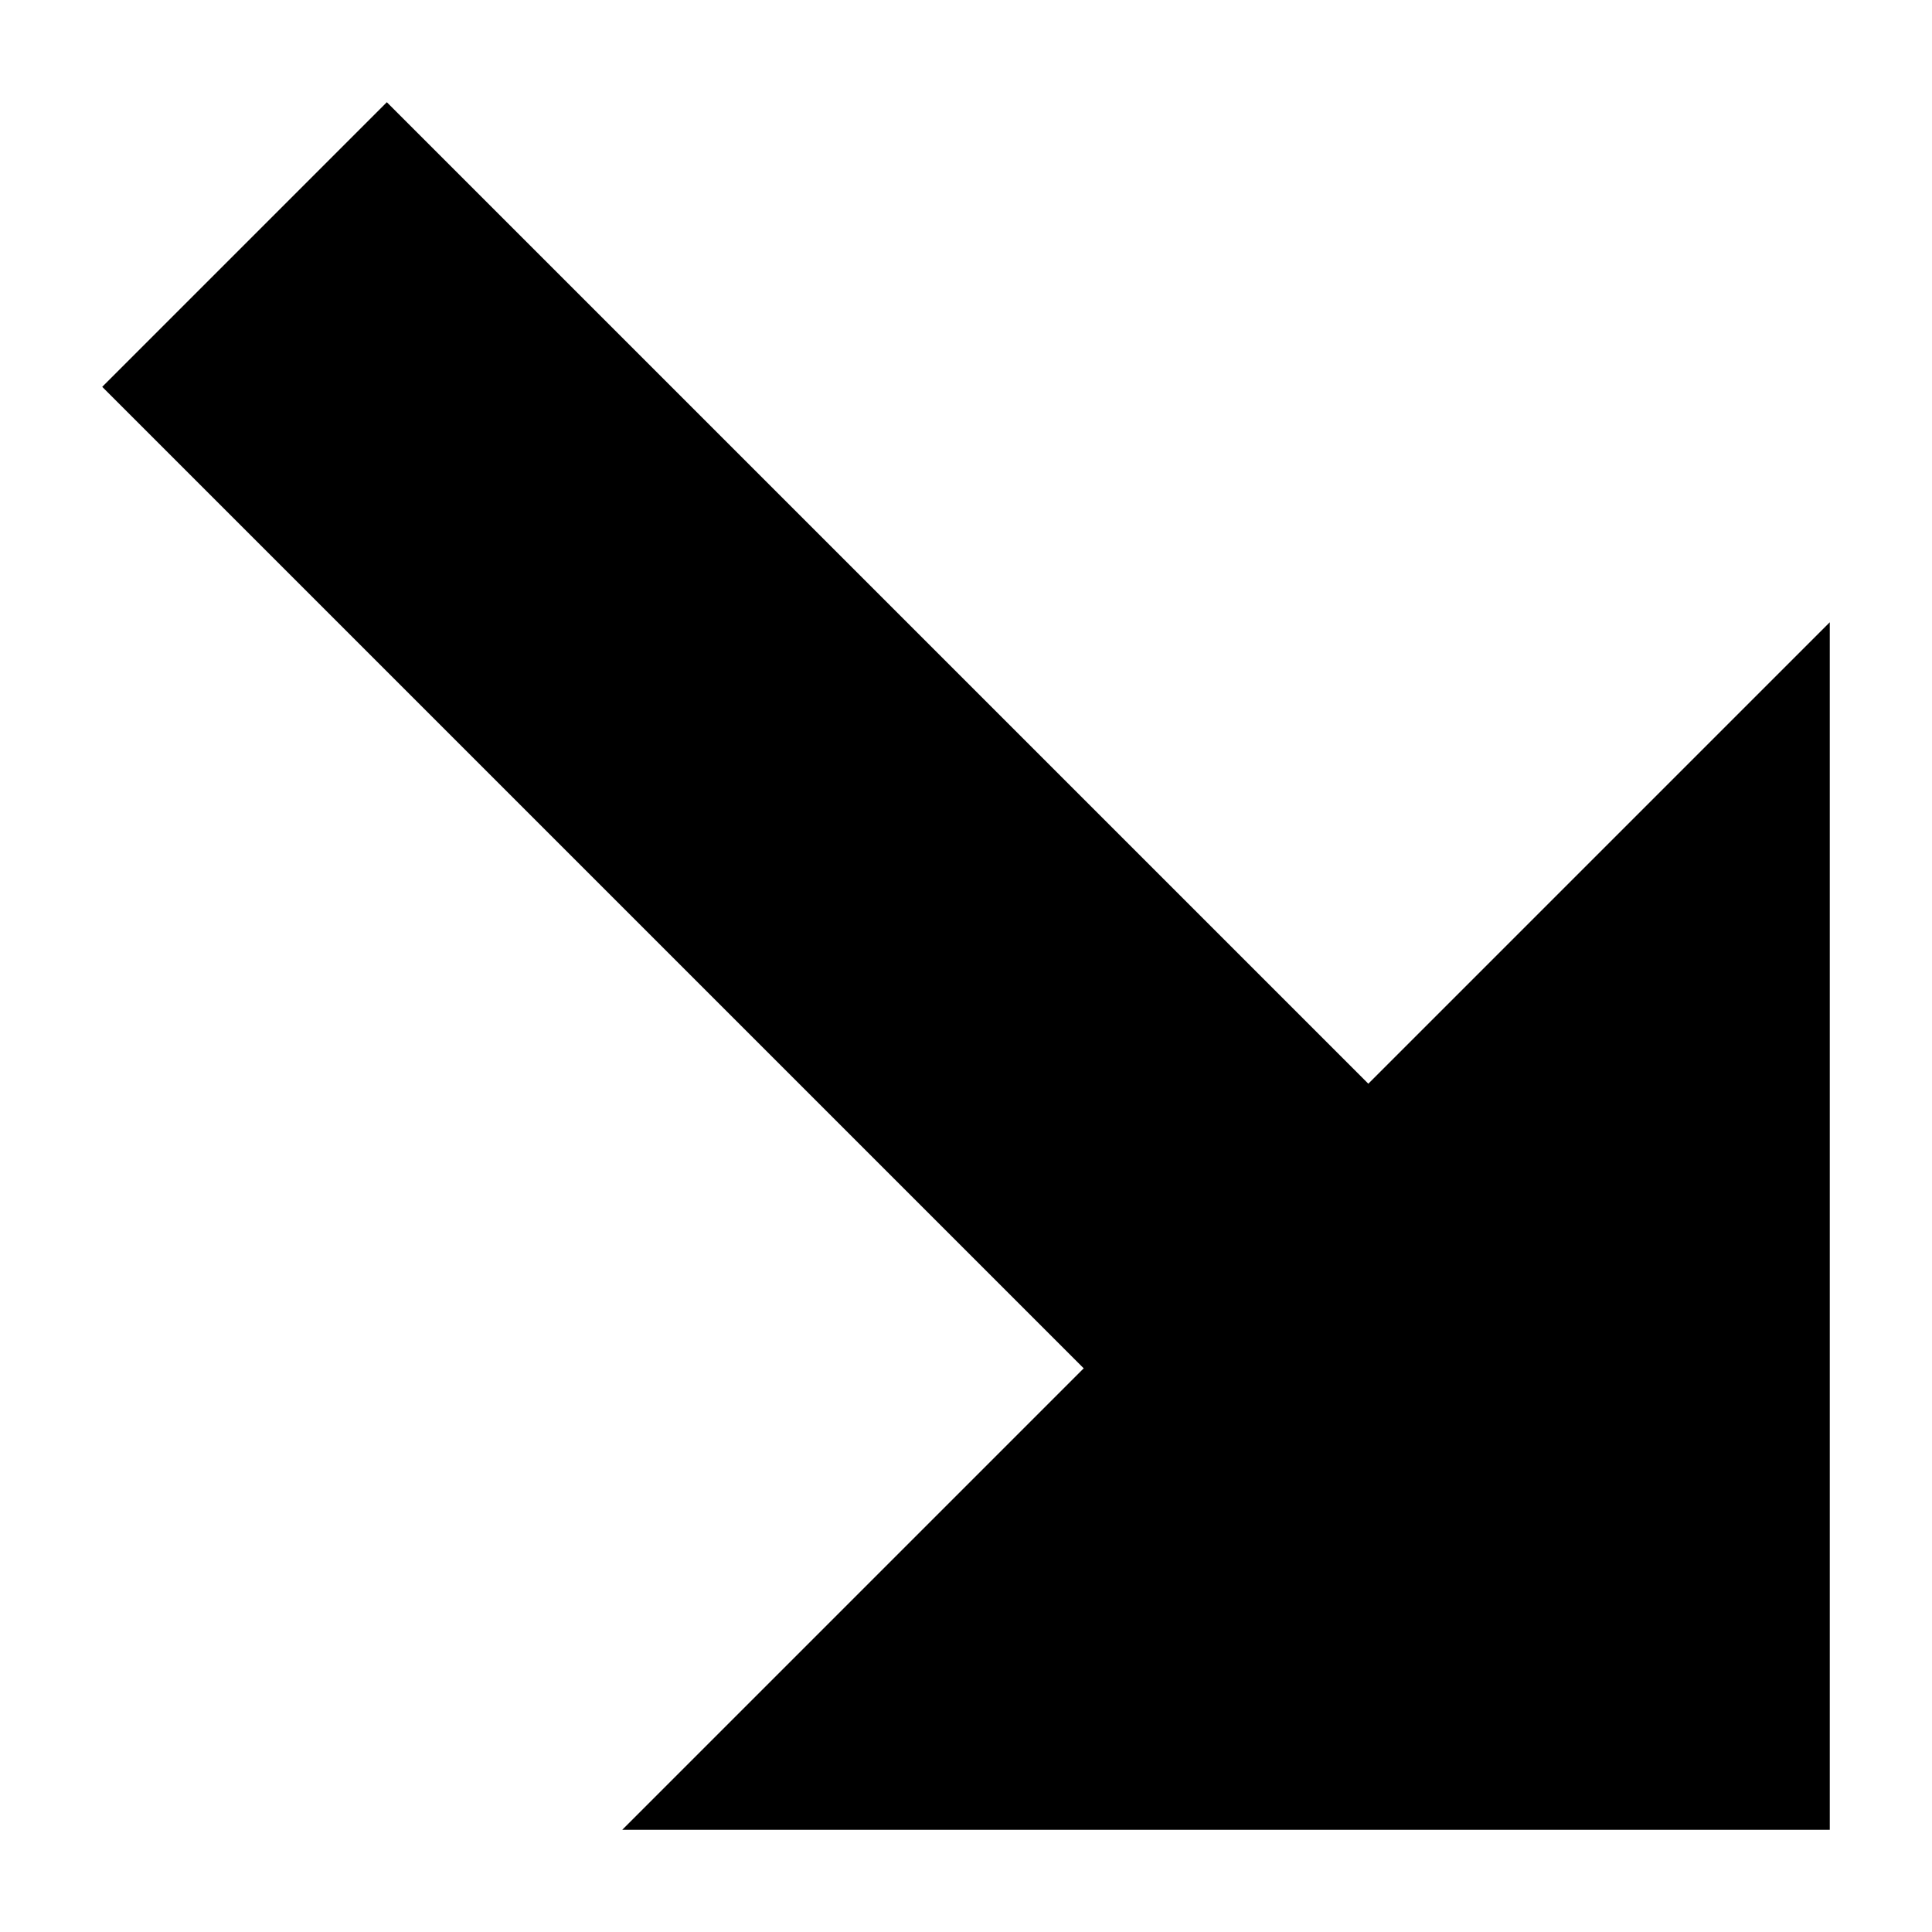
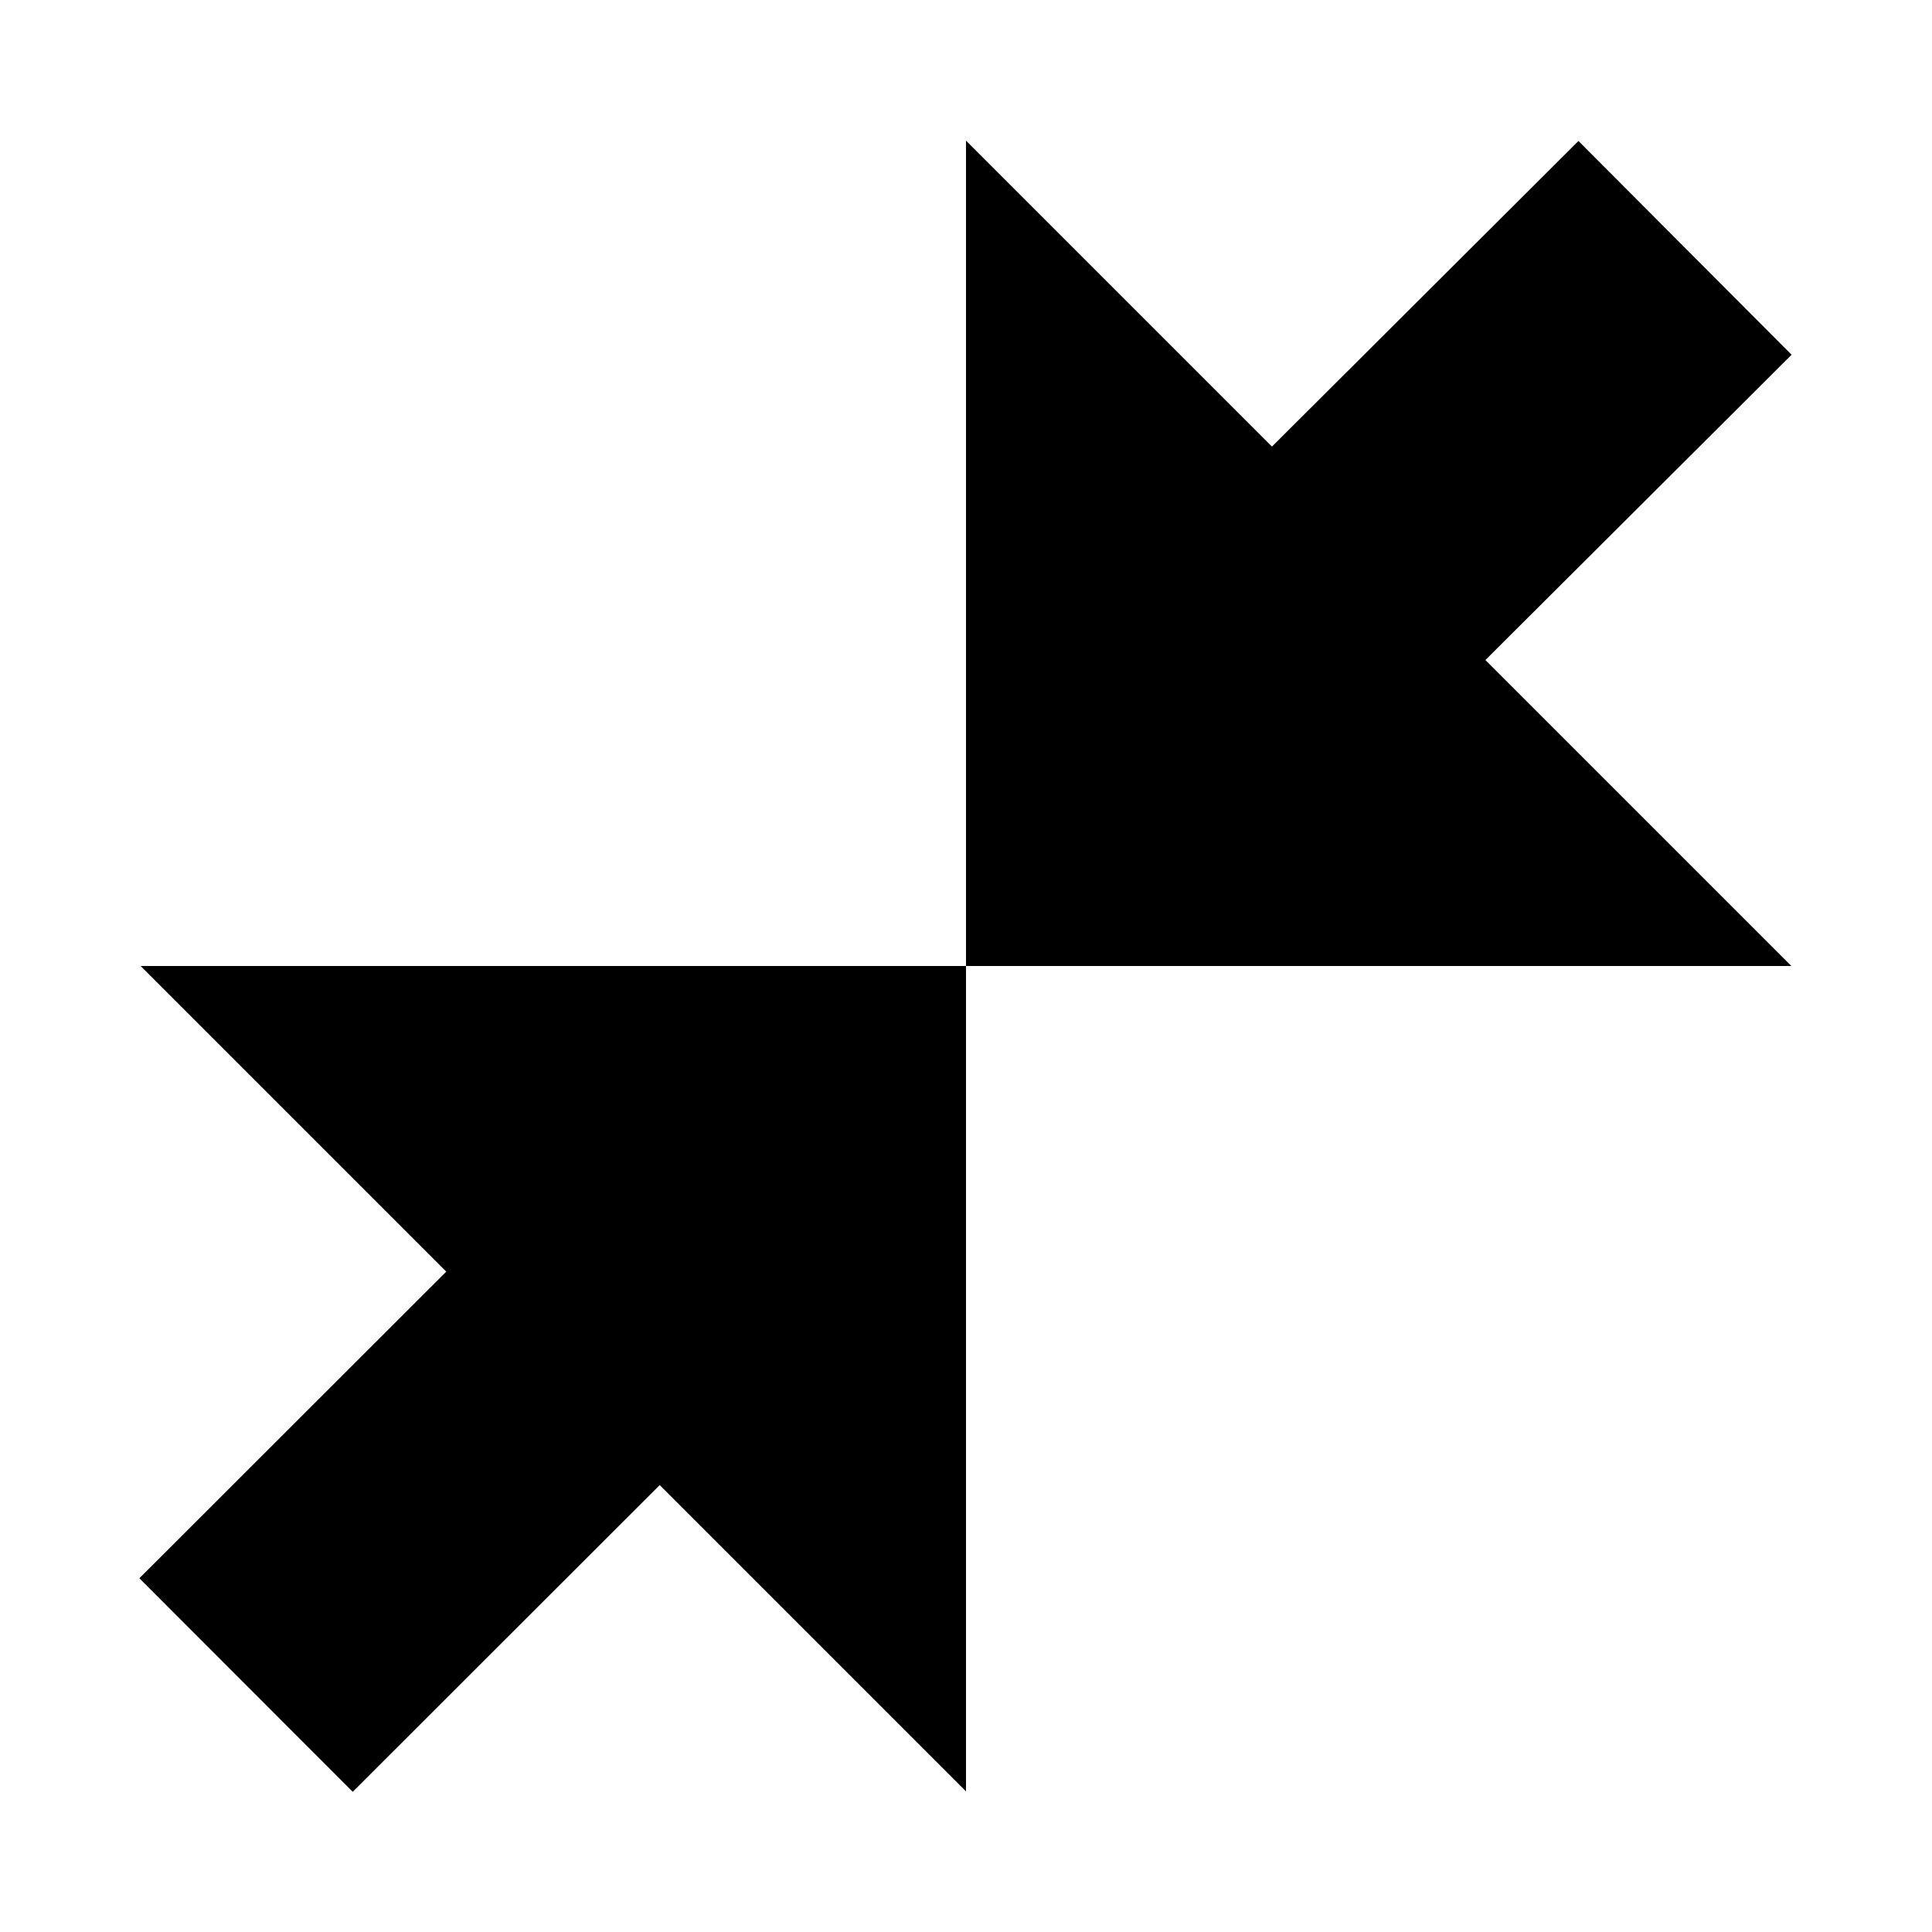
<svg xmlns="http://www.w3.org/2000/svg" width="48px" height="48px" id="svg4337" version="1.1">
  <defs id="defs4339" />
  <g id="layer1">
-     <g id="g4313" transform="matrix(0,1,-1,0,48.46016,0.460155)">
-       <path id="path4288" d="M 5.615,42.385 35.314,12.686" style="fill:none;fill-rule:evenodd;stroke:#000000;stroke-width:10;stroke-linecap:butt;stroke-linejoin:miter;stroke-miterlimit:4;stroke-dasharray:none;stroke-opacity:1" />
-       <path id="path4292" d="M 45,33 45,3 15,3 Z" style="opacity:1;fill:#000000;fill-opacity:1;fill-rule:evenodd;stroke:none;stroke-width:1px;stroke-linecap:butt;stroke-linejoin:miter;stroke-opacity:1" />
-     </g>
+     <path style="fill:#000000;fill-opacity:1;fill-rule:evenodd;stroke:none;stroke-width:1px;stroke-linecap:butt;stroke-linejoin:miter;stroke-opacity:1" d="M 44.506,24 24,3.494 24,24 Z" id="path4135" />
+     <path style="fill:#000000;fill-opacity:1;fill-rule:evenodd;stroke:none;stroke-width:1px;stroke-linecap:butt;stroke-linejoin:miter;stroke-opacity:1" d="M 3.494,24 24,44.506 24,24 Z" id="path4135-3" />
+     <path style="fill:none;fill-rule:evenodd;stroke:#000000;stroke-width:7.5;stroke-linecap:butt;stroke-linejoin:miter;stroke-miterlimit:4;stroke-dasharray:none;stroke-opacity:1" d="M 41.864,6.158 26.643,21.335" id="path4260" />
+     <path id="path4202" d="M 21.343,26.648 6.113,41.864" style="fill:none;fill-rule:evenodd;stroke:#000000;stroke-width:7.5;stroke-linecap:butt;stroke-linejoin:miter;stroke-miterlimit:4;stroke-dasharray:none;stroke-opacity:1" />
  </g>
</svg>
